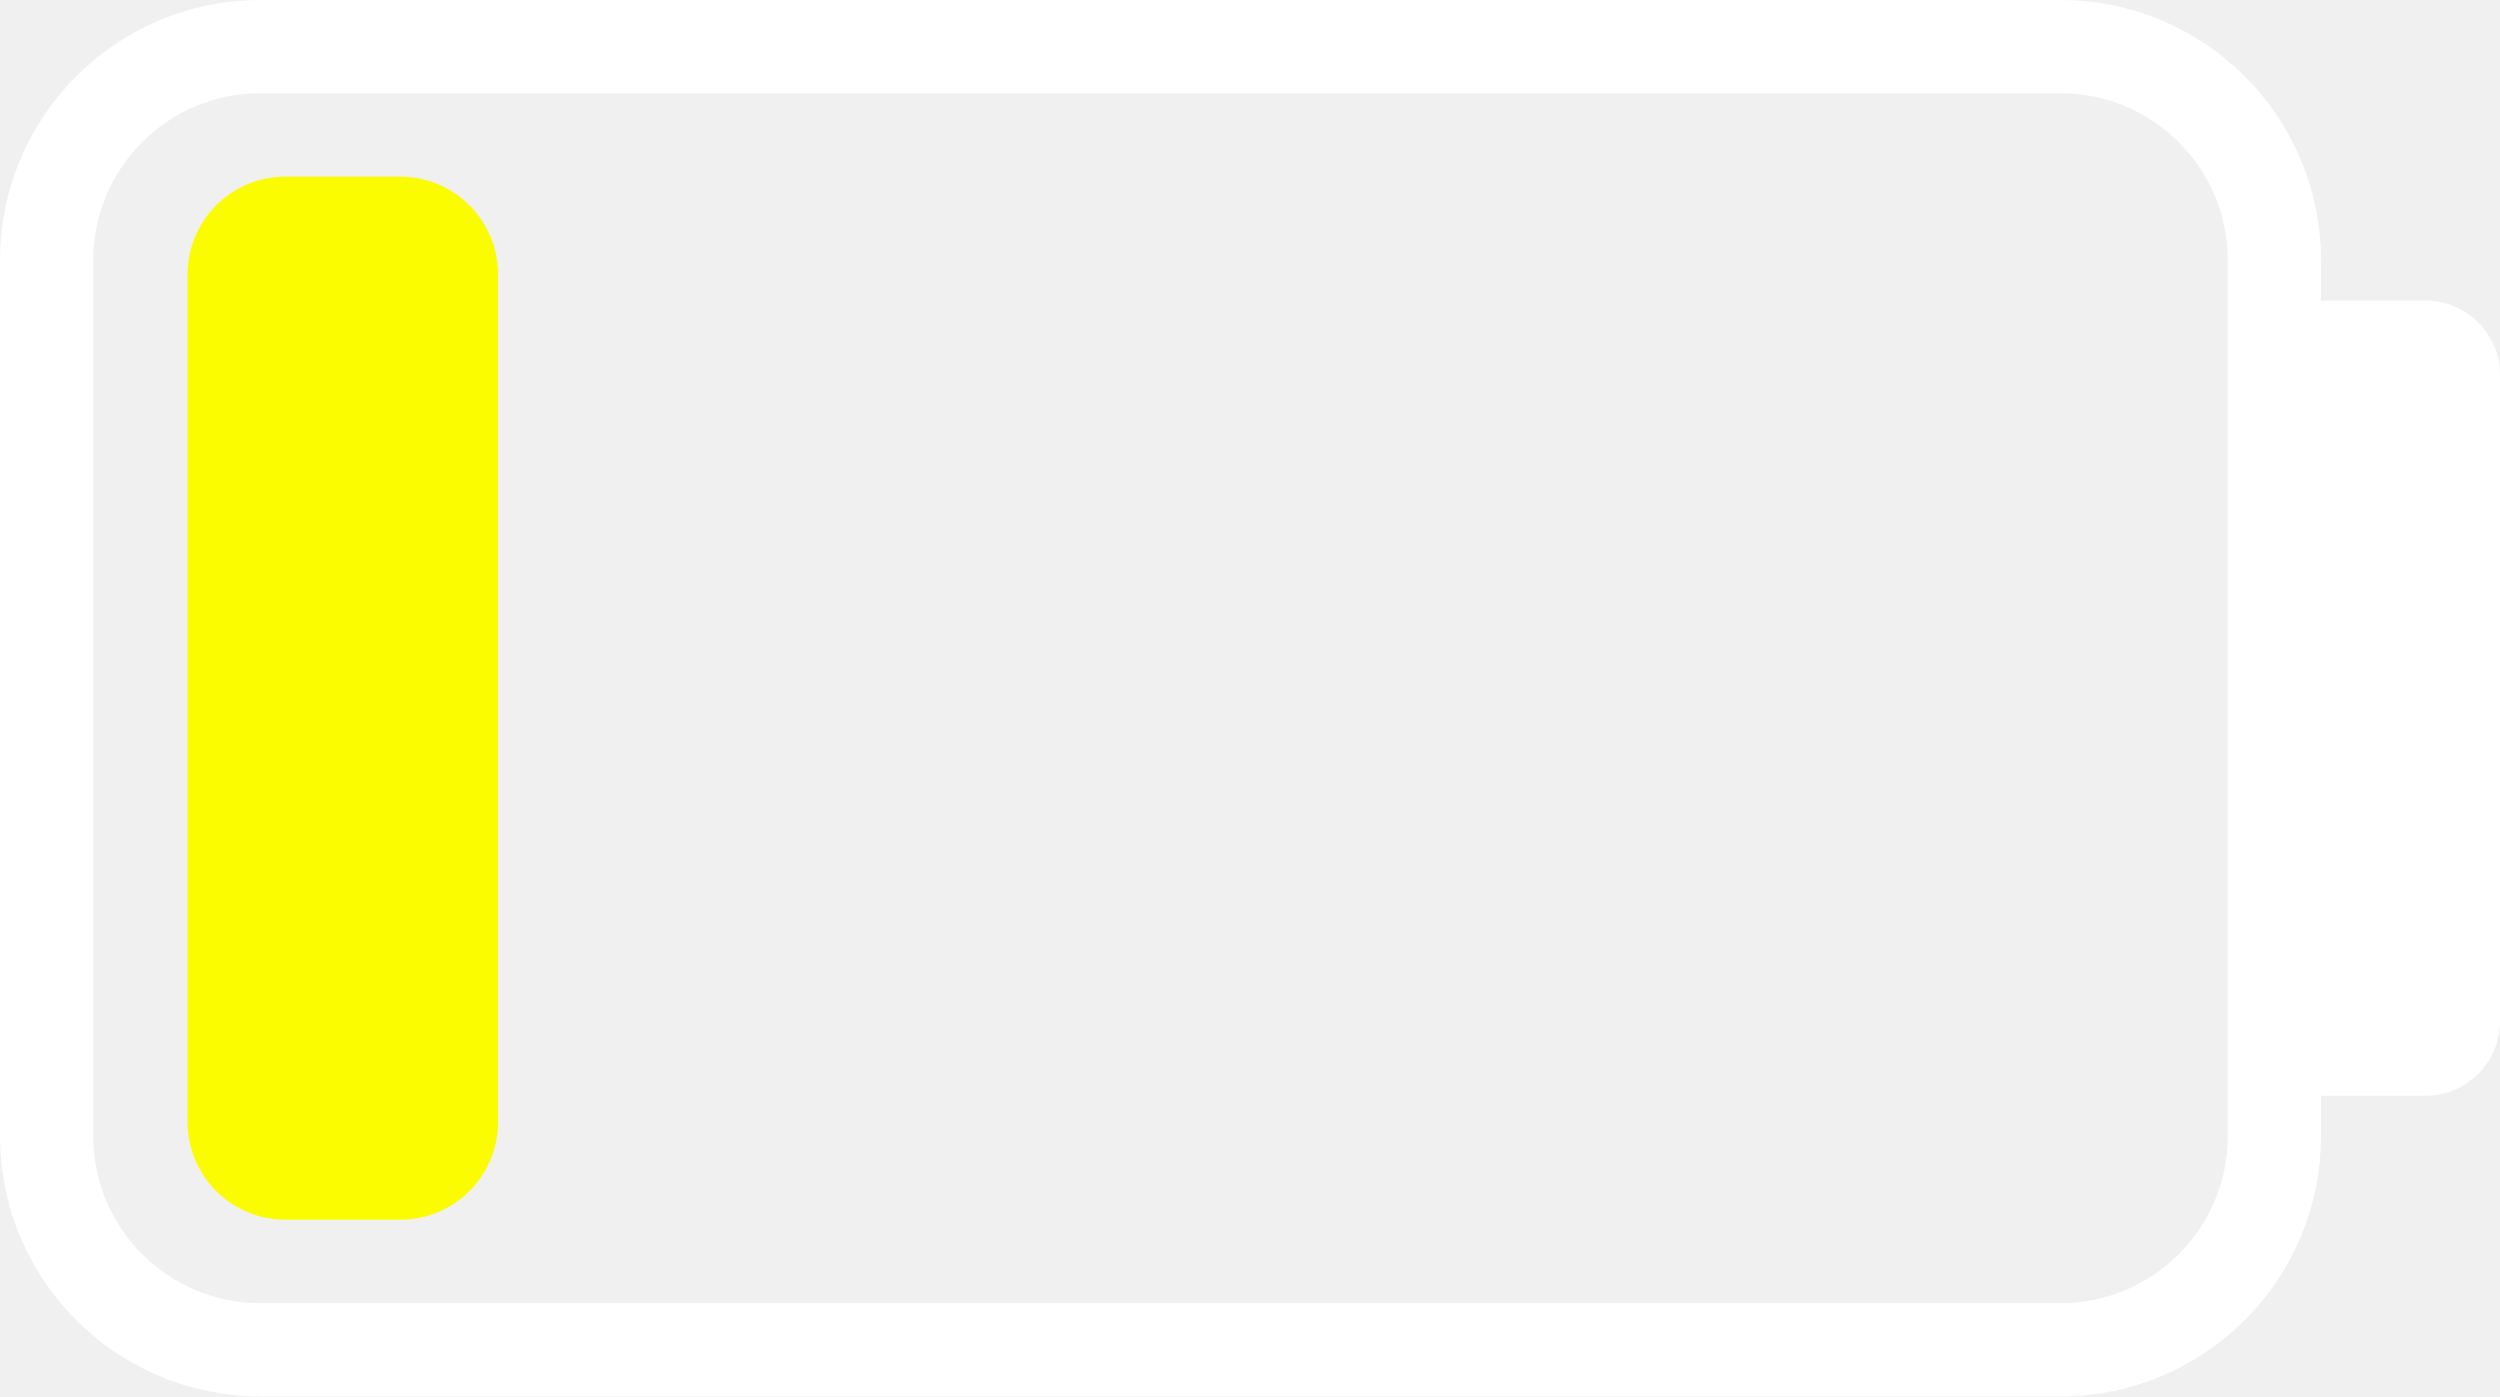
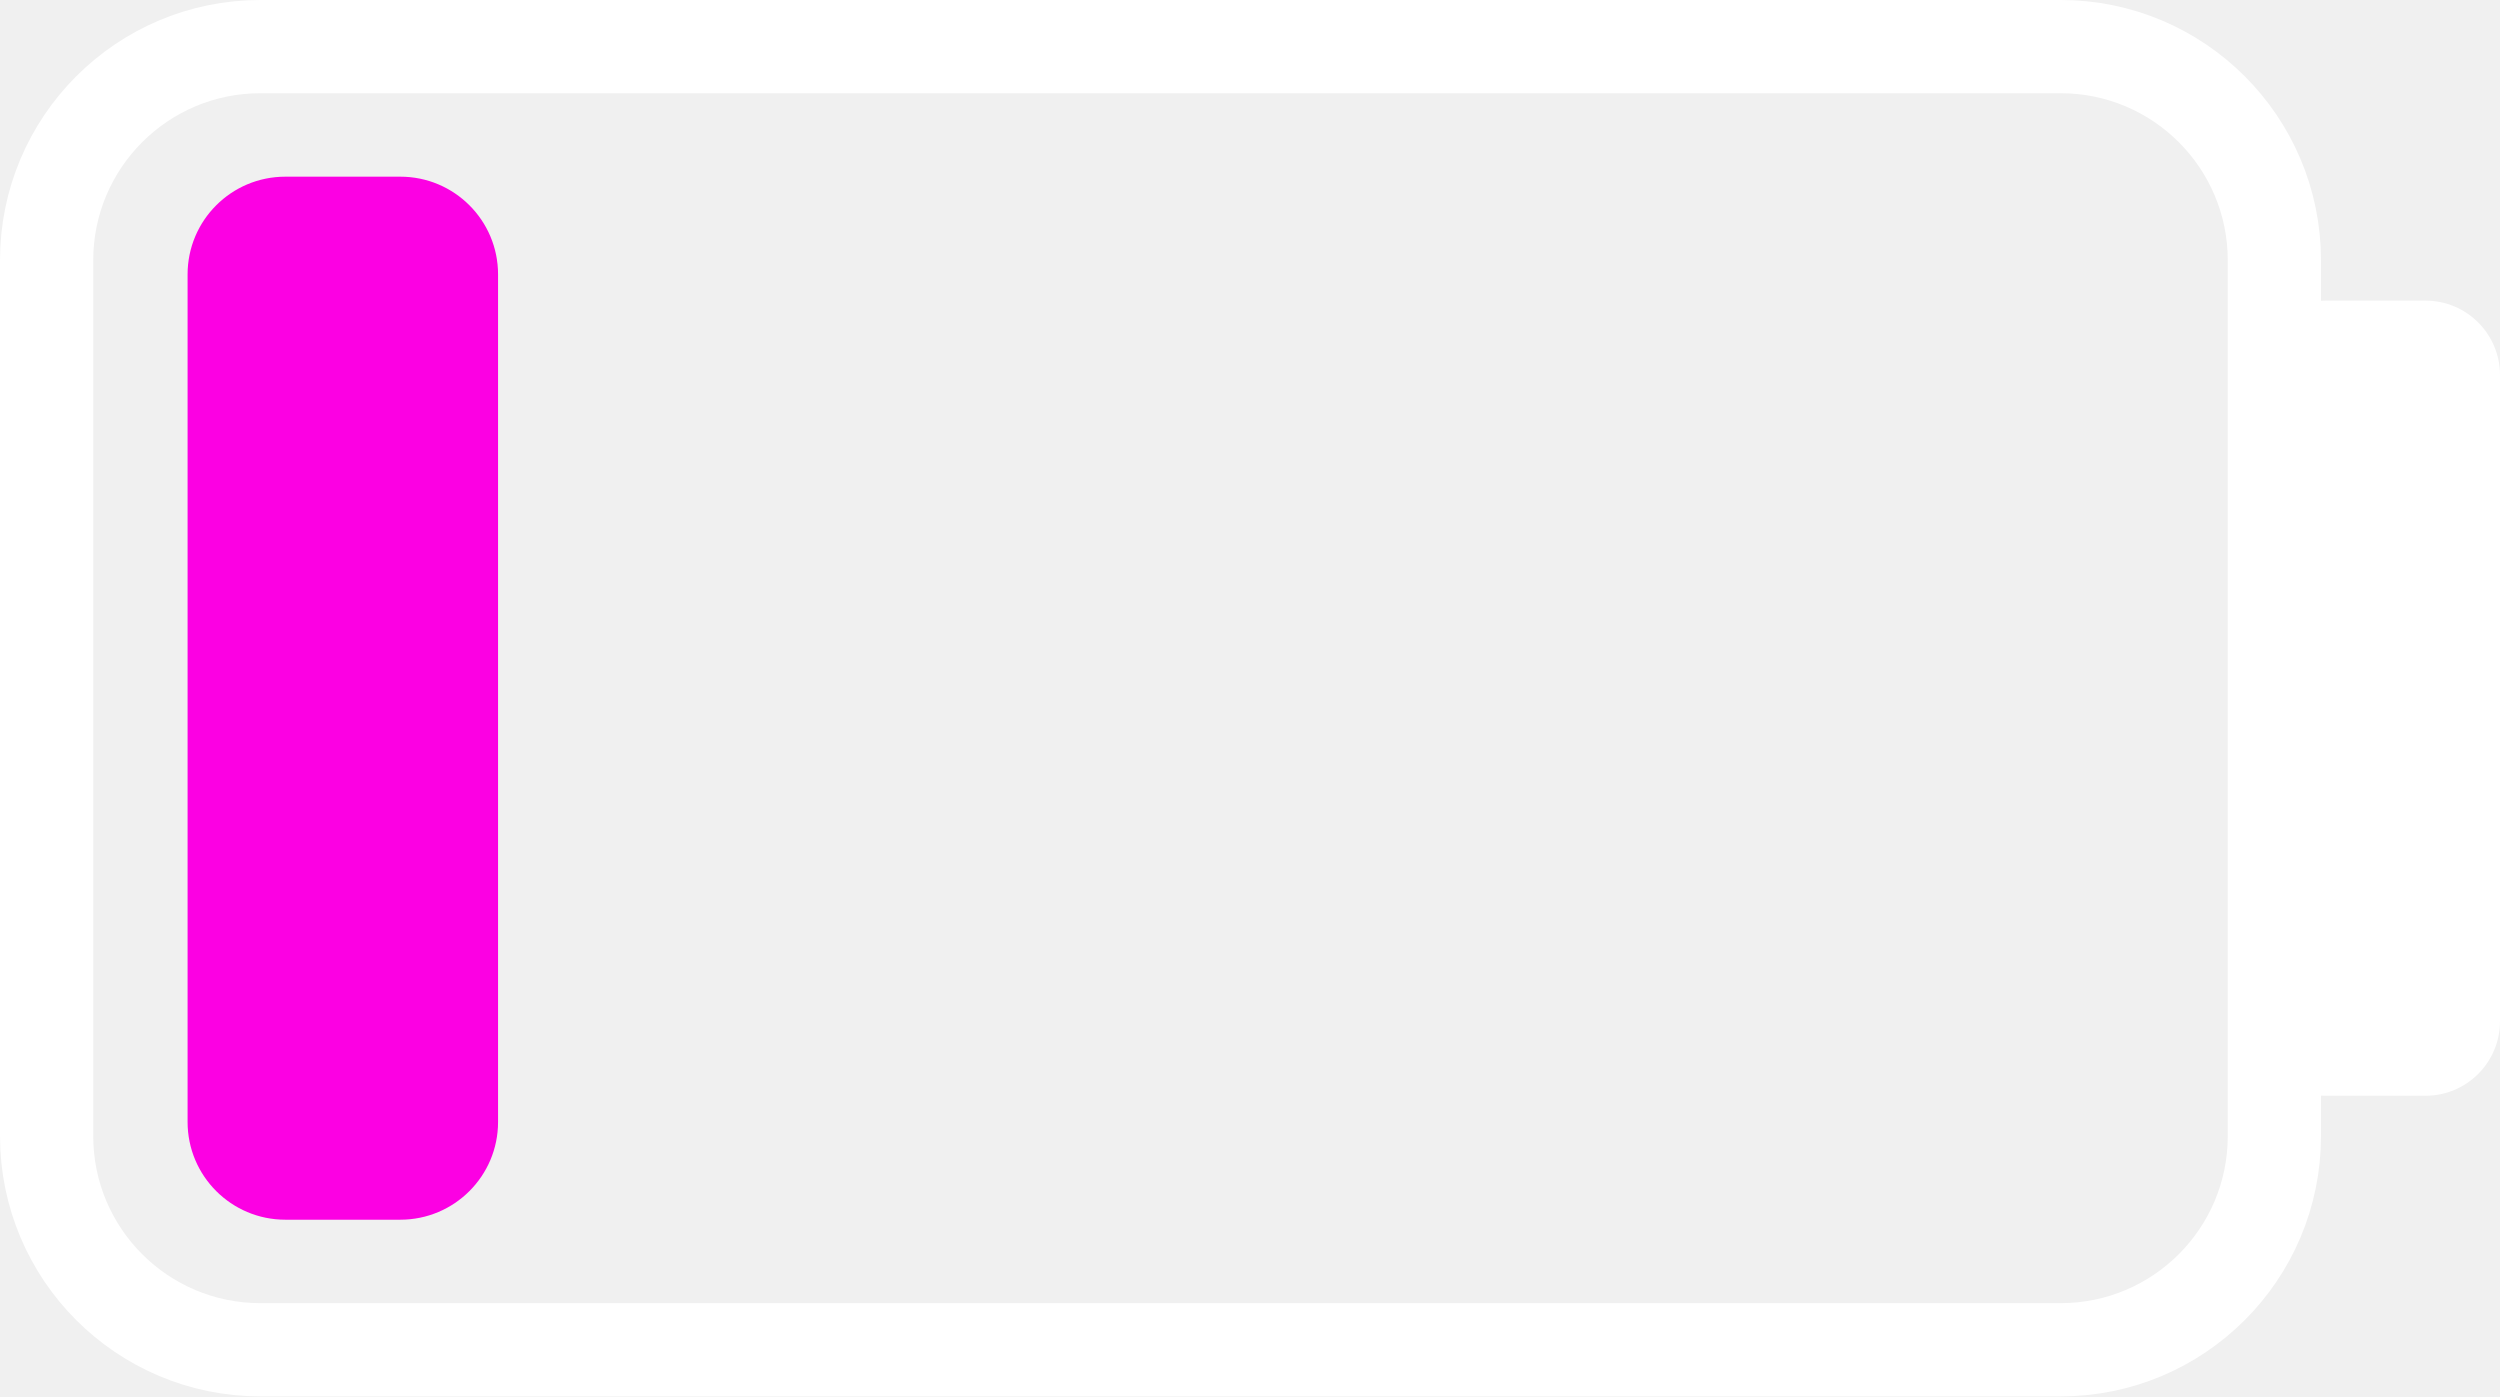
<svg xmlns="http://www.w3.org/2000/svg" width="214.512mm" height="119.817mm" viewBox="0 0 810.756 452.852" version="1.1" id="svg1">
  <defs id="defs1" />
  <g id="layer1" style="opacity:1" transform="translate(-114.6833,-170.4249)">
    <rect style="mix-blend-mode:normal;fill:none;stroke:#ffffff;stroke-width:30.236;stroke-linejoin:miter;stroke-miterlimit:4;stroke-dasharray:none;stroke-opacity:1;paint-order:normal" id="rect1" width="722.466" height="422.615" x="129.801" y="185.543" ry="69.318" />
-     <rect style="fill:#fcfc00;fill-opacity:1;stroke:none;stroke-width:18.71;stroke-linejoin:miter;stroke-miterlimit:4;stroke-dasharray:none;stroke-opacity:1;paint-order:normal" id="rect2" width="100.687" height="338.256" x="175.518" y="227.722" ry="31.693" />
+     <rect style="fill:#fc00e3;fill-opacity:1;stroke:none;stroke-width:18.71;stroke-linejoin:miter;stroke-miterlimit:4;stroke-dasharray:none;stroke-opacity:1;paint-order:normal" id="rect2" width="100.687" height="338.256" x="175.518" y="227.722" ry="31.693" />
    <rect style="fill:#ffffff;fill-opacity:1;stroke:none;stroke-width:14.63;stroke-linejoin:miter;stroke-miterlimit:4;stroke-dasharray:none;stroke-opacity:1;paint-order:normal" id="rect2-61-0" width="80.754" height="257.859" x="844.685" y="267.921" ry="24.16" />
  </g>
</svg>
